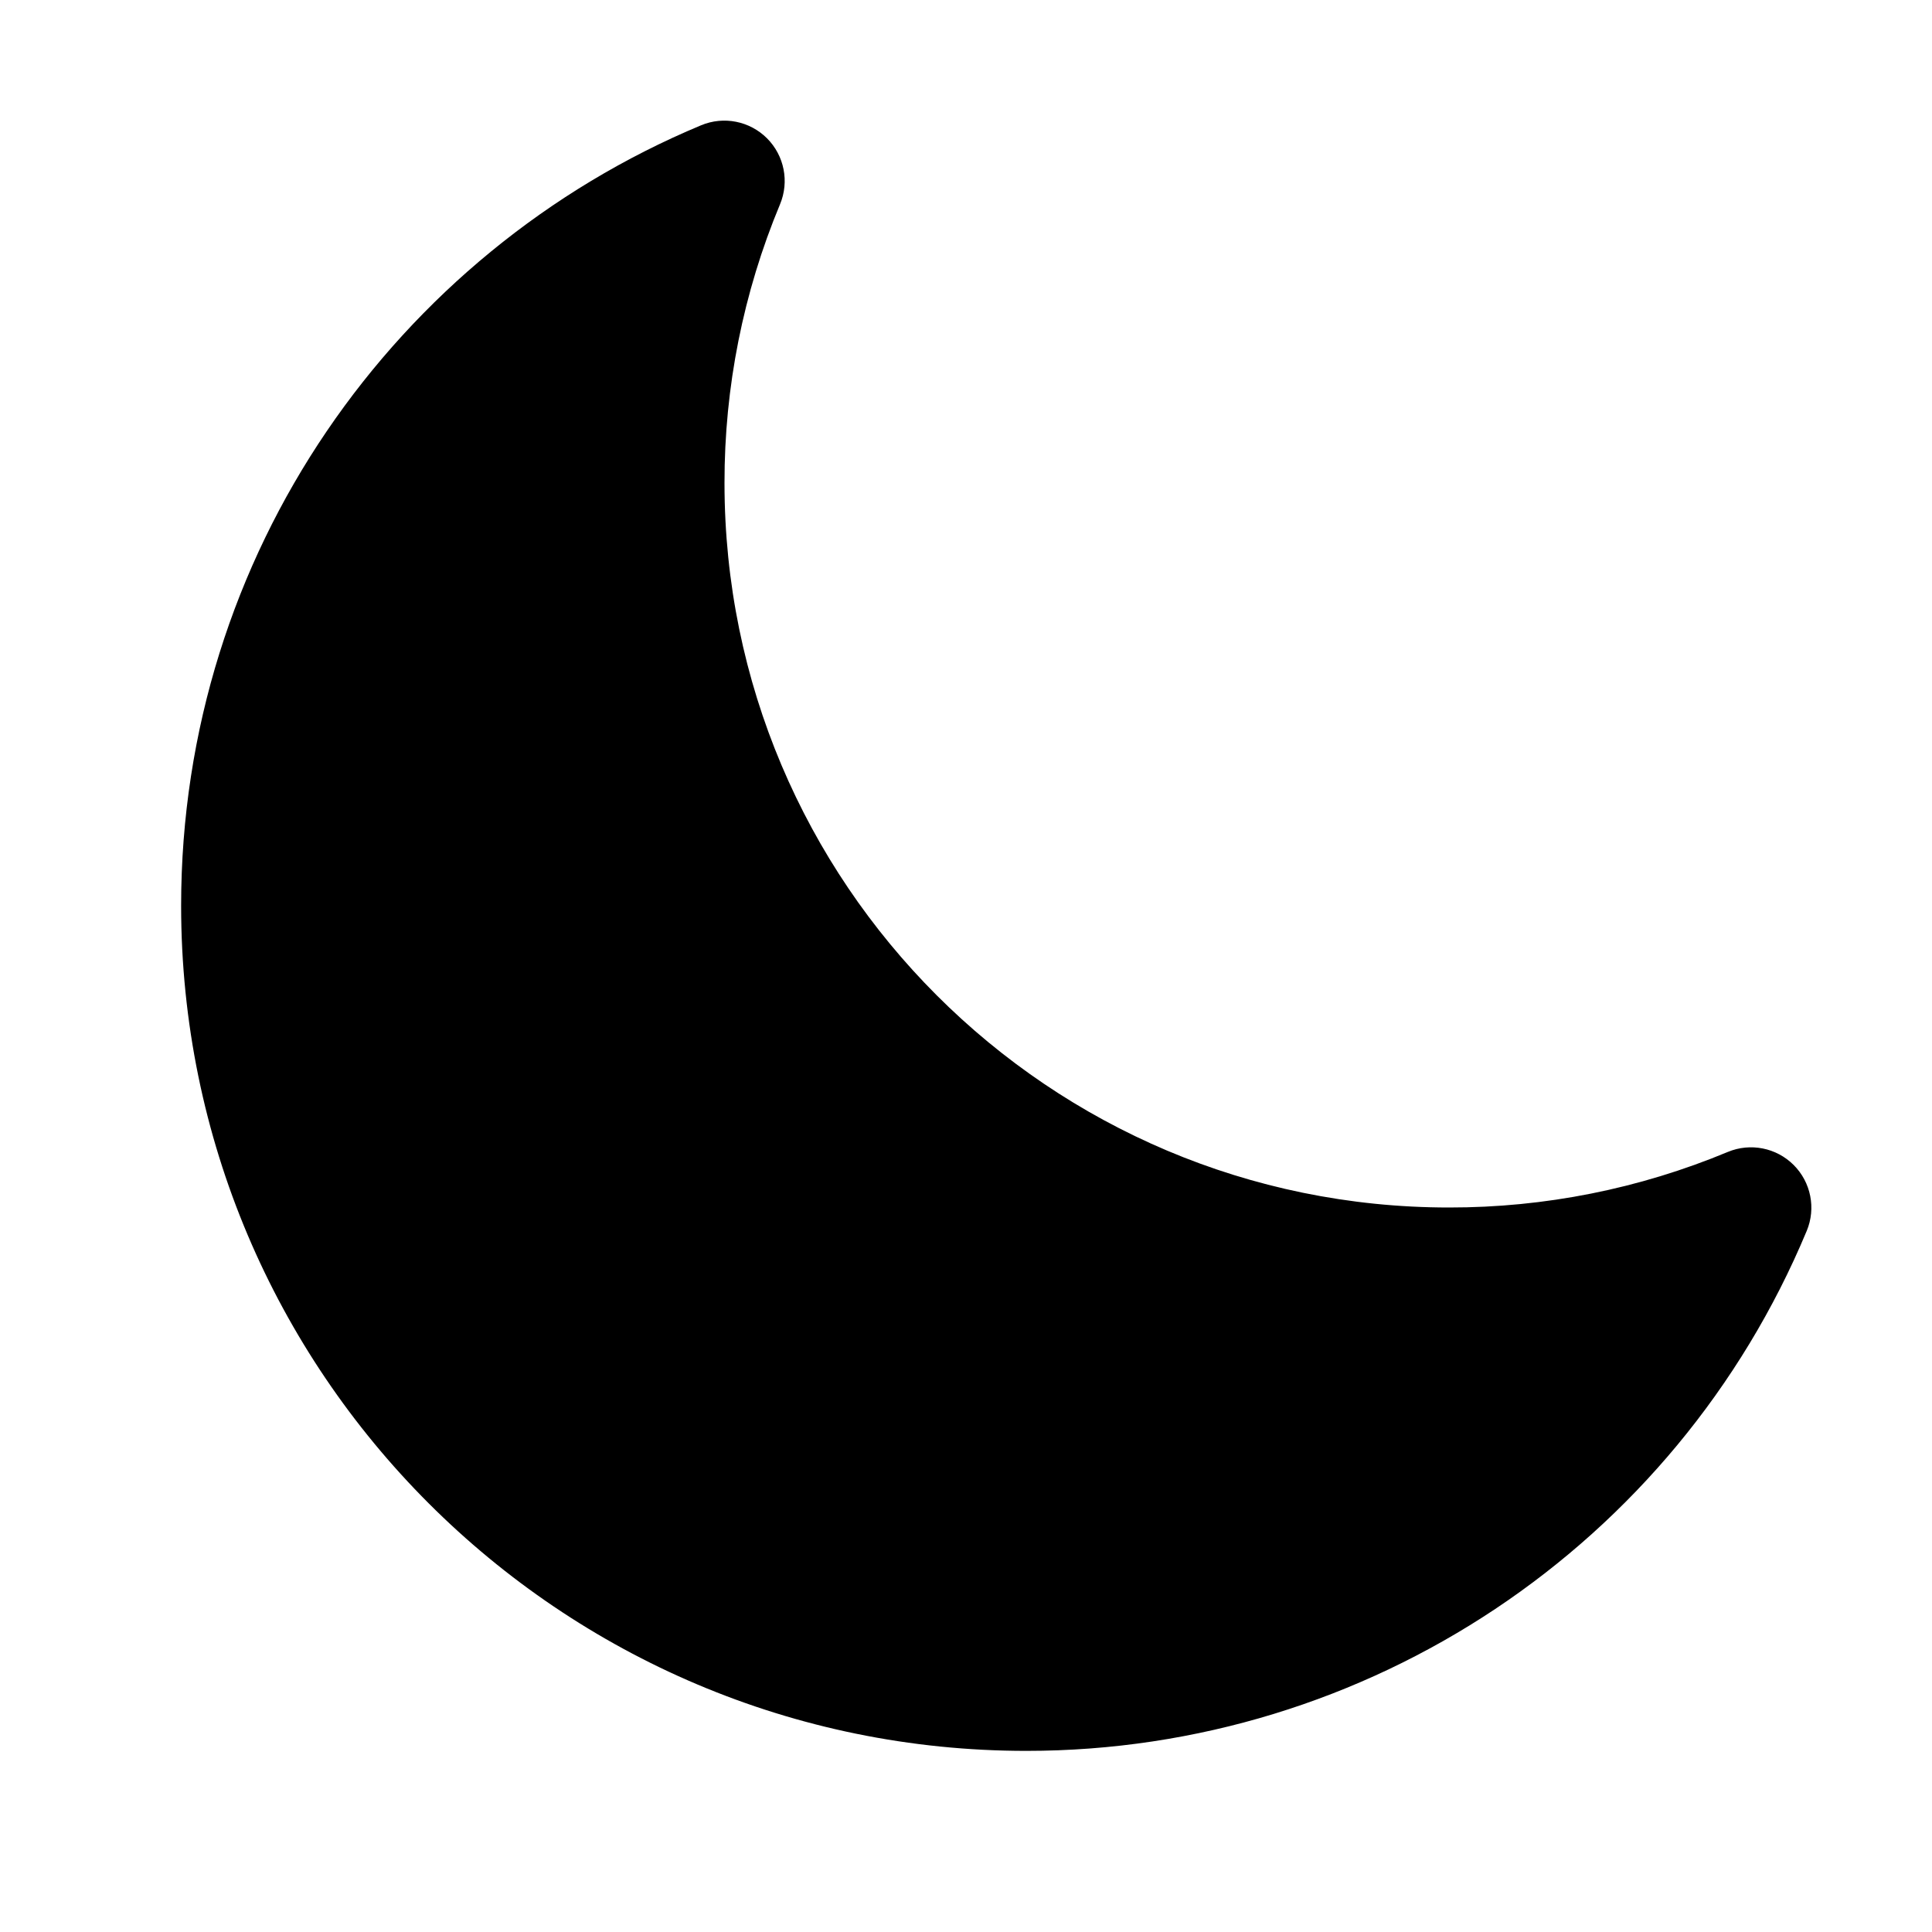
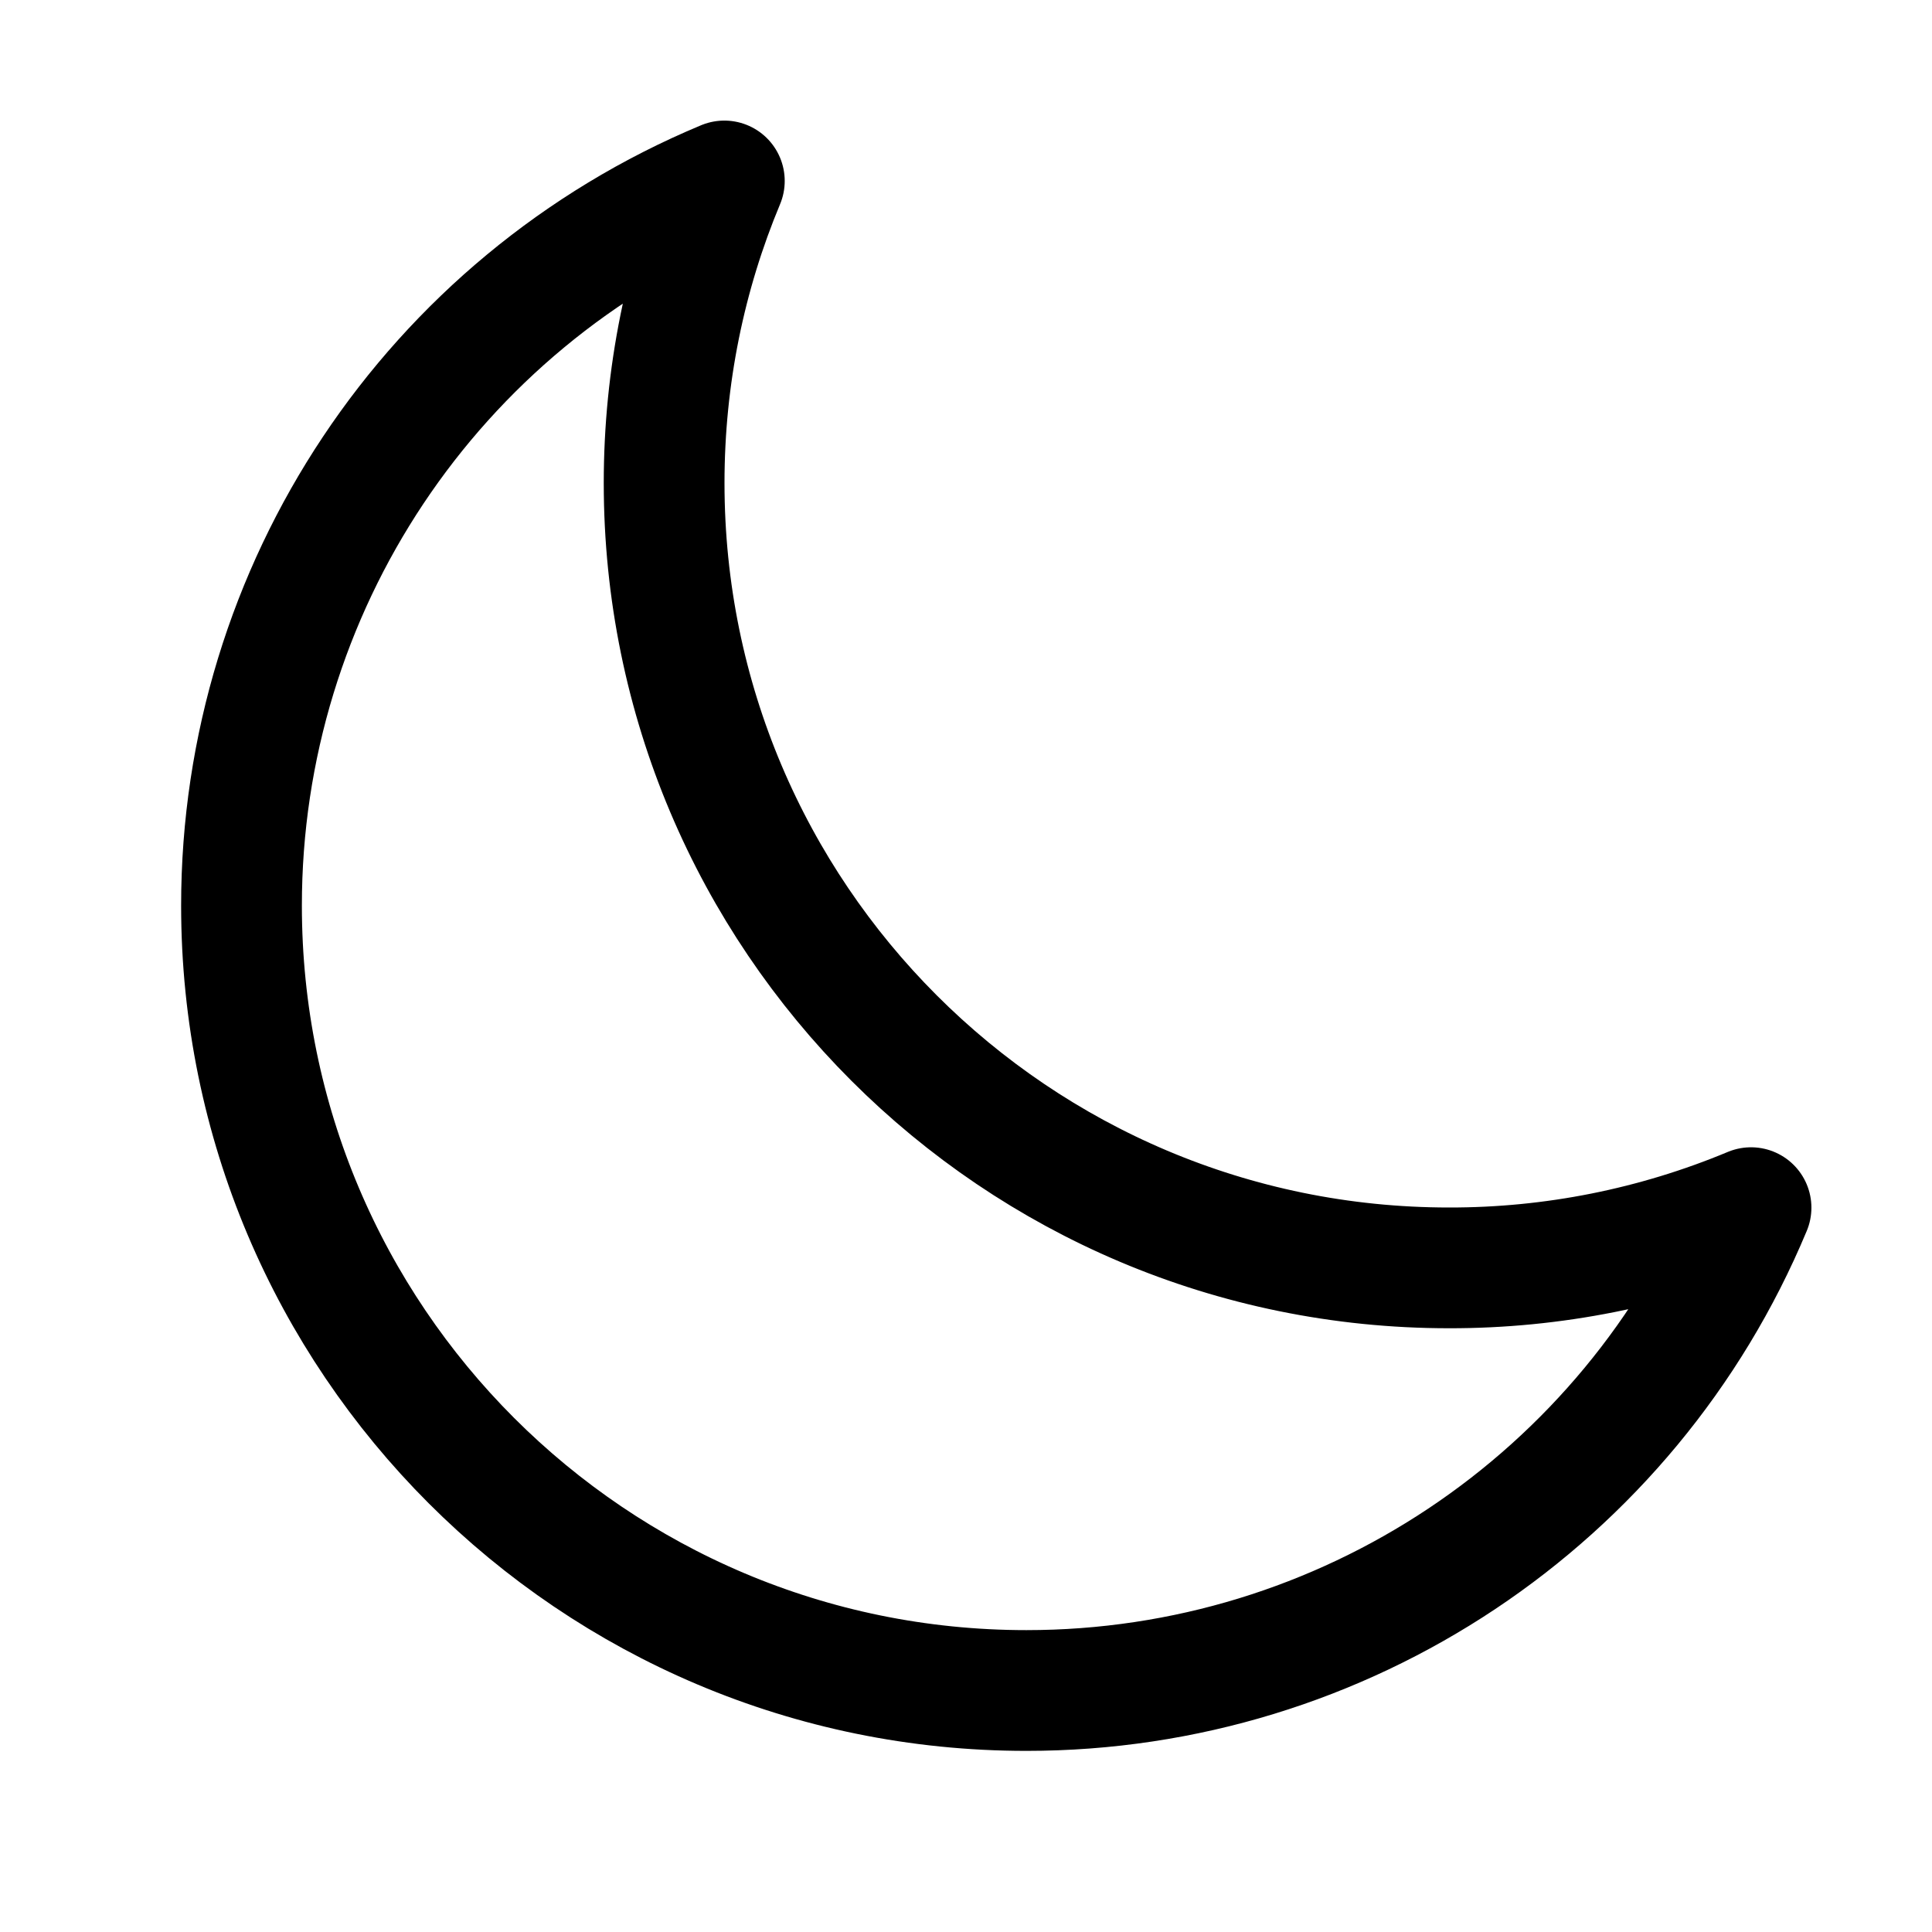
- <svg xmlns="http://www.w3.org/2000/svg" viewBox="0 0 24 24" fill="currentColor" class="w-6 h-6">
-   <path fill-rule="evenodd" d="M9.528 1.718a.75.75 0 0 1 .162.819A8.97 8.97 0 0 0 9 6a9 9 0 0 0 9 9 8.97 8.97 0 0 0 3.463-.69.75.75 0 0 1 .981.98 10.503 10.503 0 0 1-9.694 6.46c-5.799 0-10.5-4.7-10.5-10.5 0-4.368 2.667-8.112 6.46-9.694a.75.75 0 0 1 .818.162Z" clip-rule="evenodd" />
+ <svg xmlns="http://www.w3.org/2000/svg" fill="none" viewBox="0 0 24 24" stroke-width="1.5" stroke="currentColor" class="size-6">
+   <path stroke-linecap="round" stroke-linejoin="round" d="M21.752 15.002A9.7 9.7 0 0 1 18 15.75 9.75 9.75 0 0 1 8.25 6c0-1.33.266-2.597.748-3.752A9.75 9.75 0 0 0 3 11.25 9.75 9.75 0 0 0 12.75 21a9.75 9.75 0 0 0 9.002-5.998" />
</svg>
